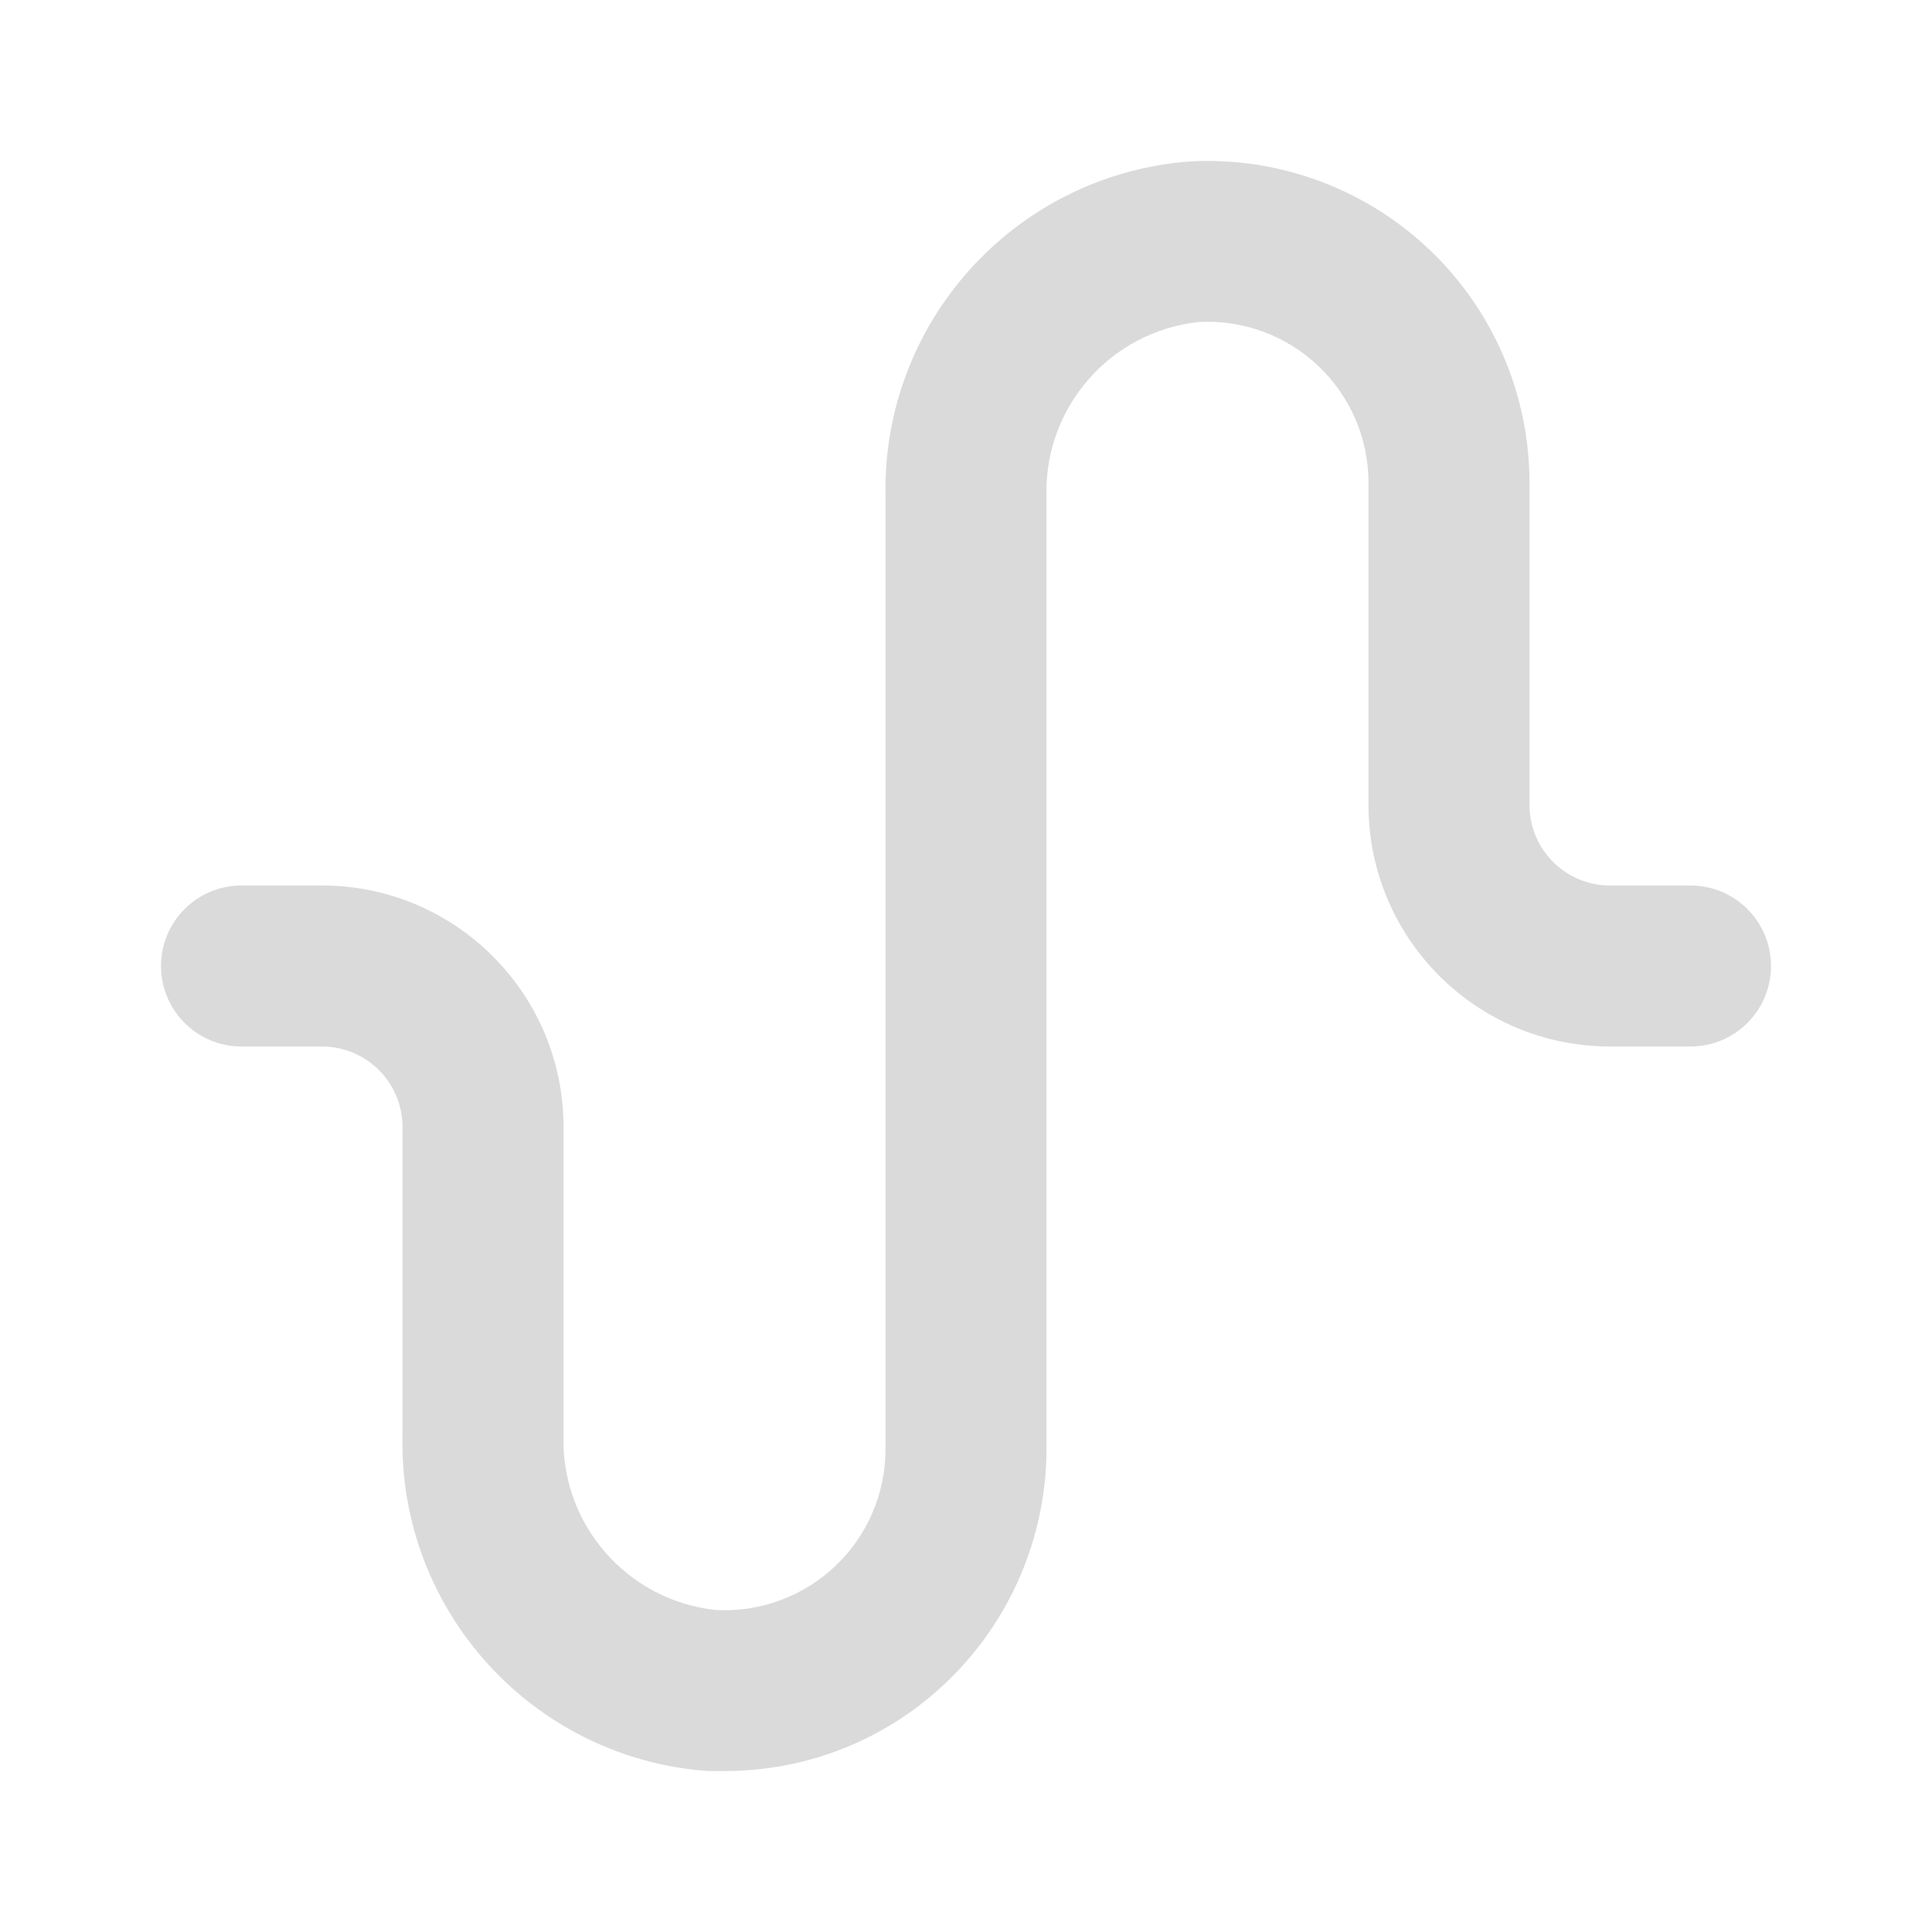
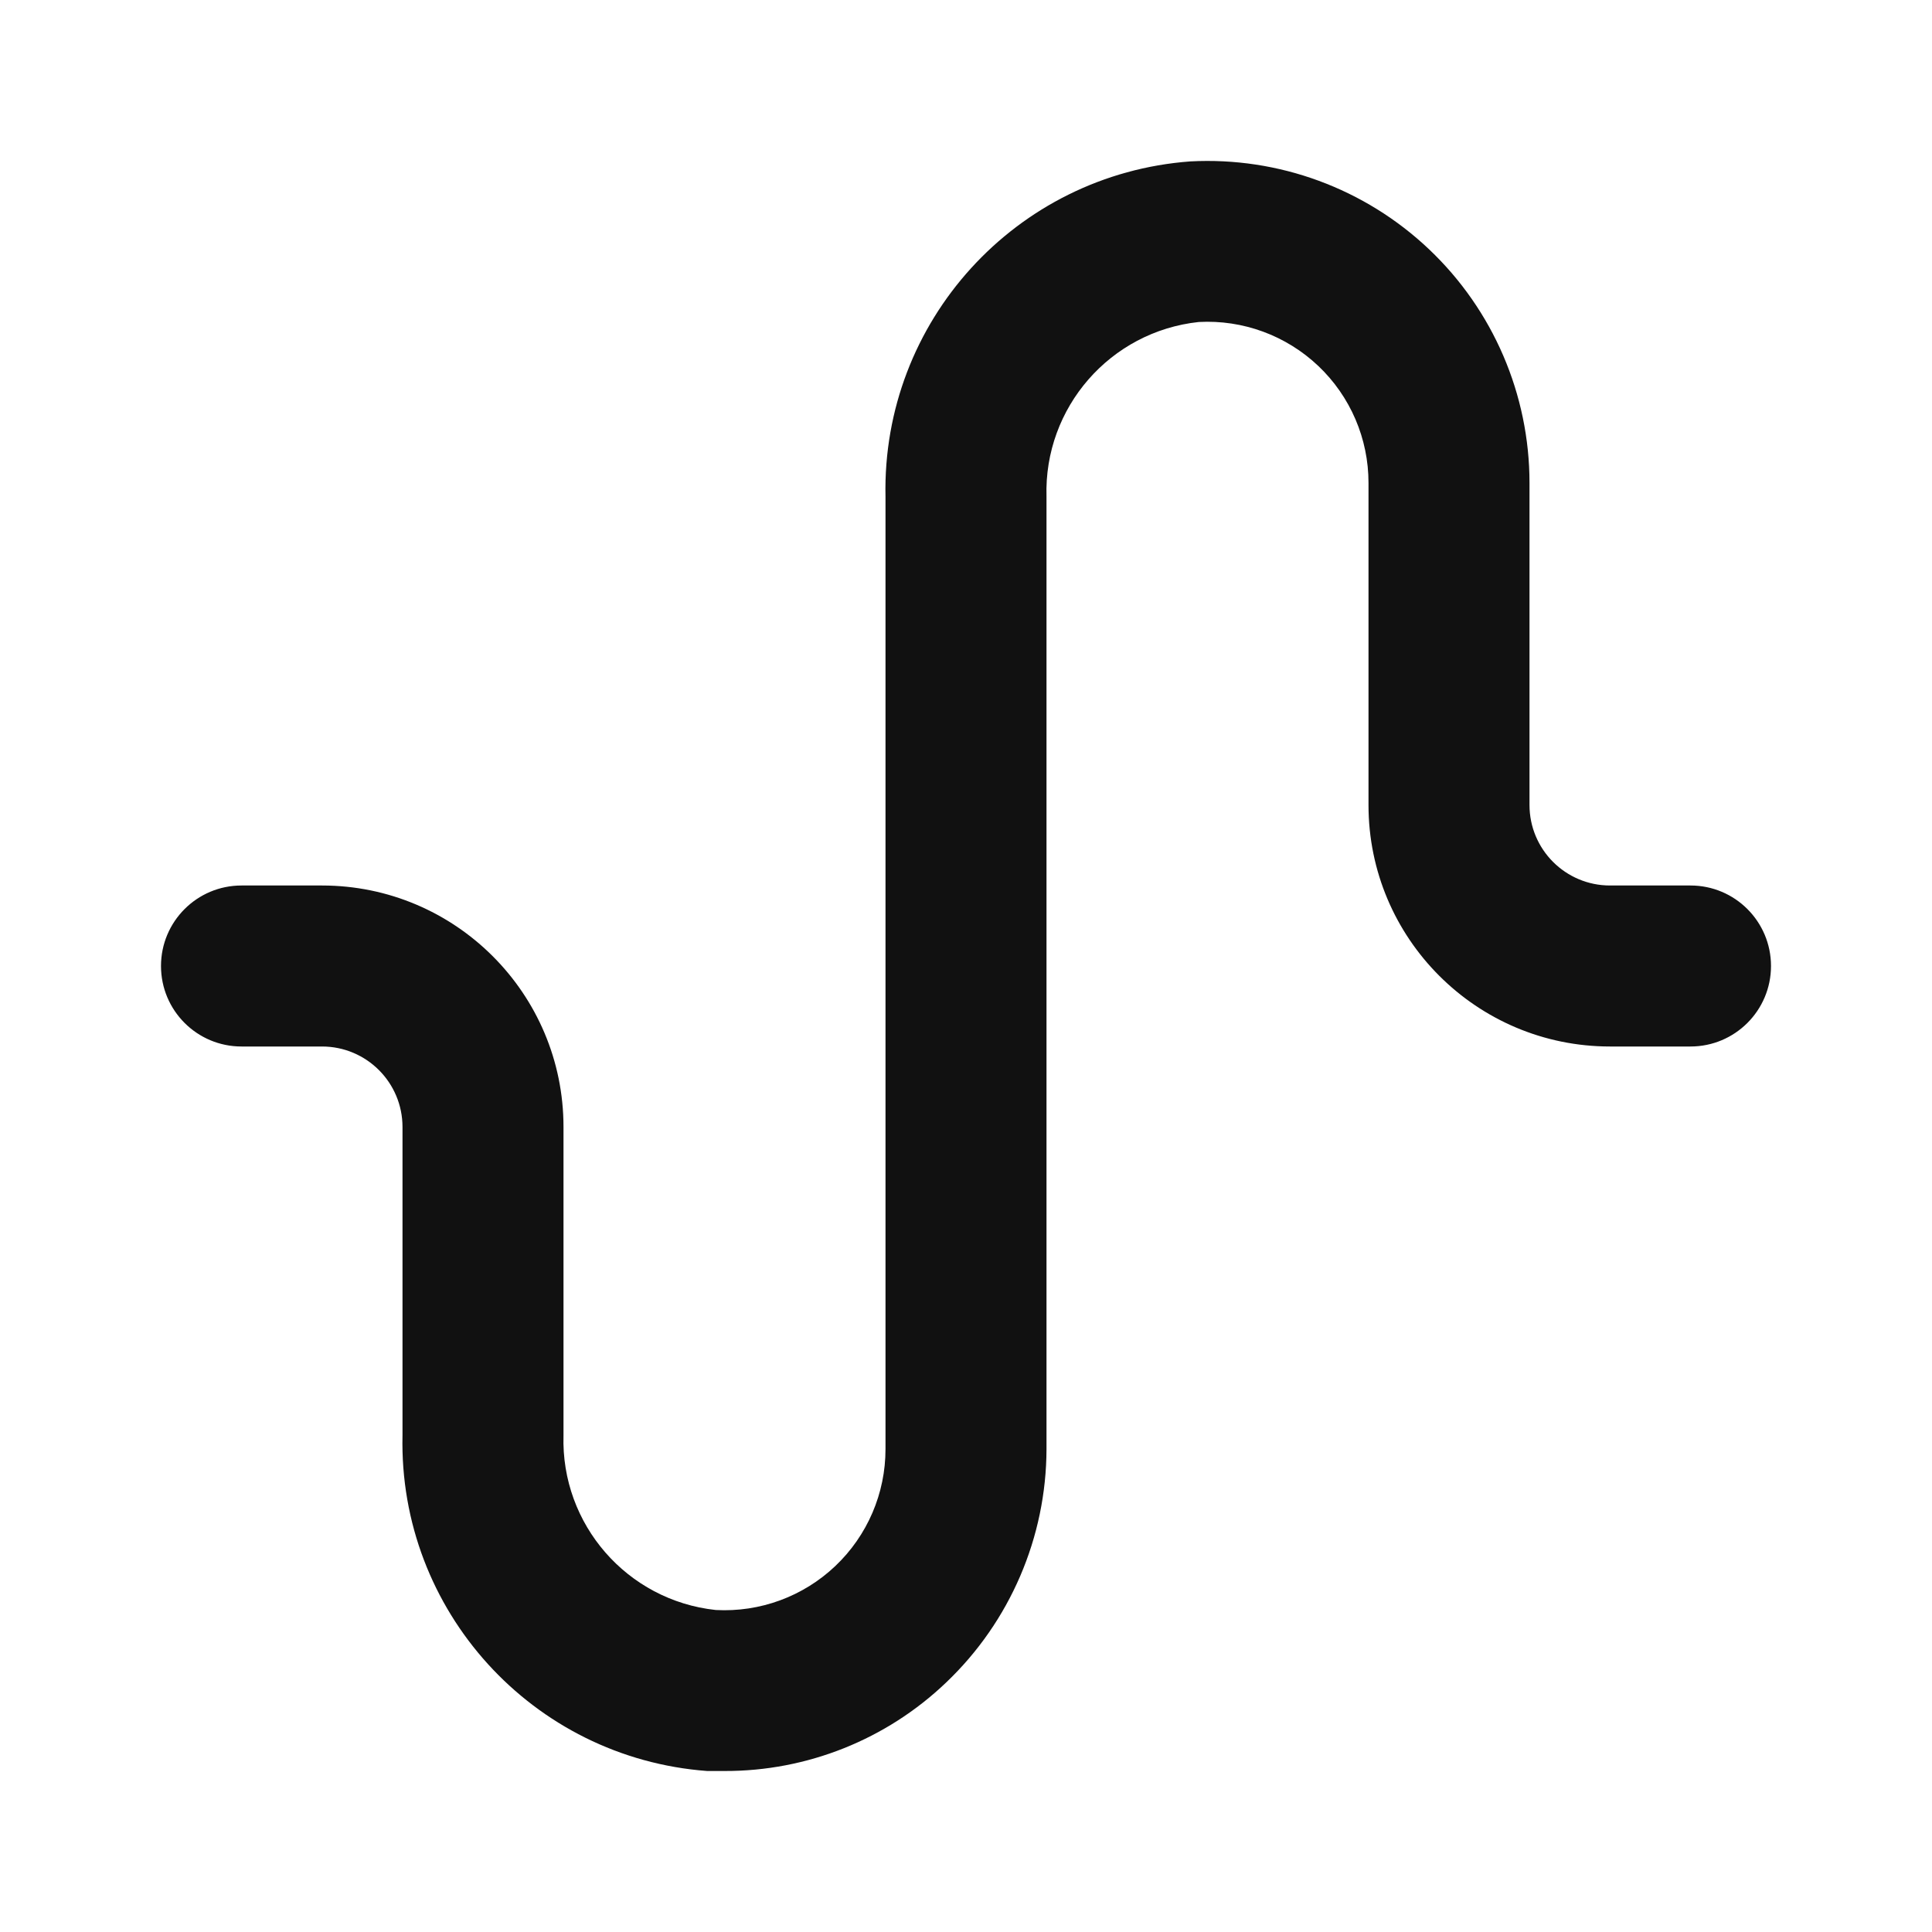
- <svg xmlns="http://www.w3.org/2000/svg" fill="#DADADA" viewBox="0 0 24 24">
+ <svg xmlns="http://www.w3.org/2000/svg" fill="#111111" viewBox="0 0 24 24">
  <path d="M17 10V6a2 2 0 00-2.109-2A2.118 2.118 0 0013 6.17V18a4.017 4.017 0 01-1.246 2.9A3.968 3.968 0 019 22h-.215A4.089 4.089 0 015 17.83V14a1 1 0 00-1-1H3a1 1 0 010-2h1a3 3 0 013 3v3.83A2.118 2.118 0 008.891 20 2 2 0 0011 18V6.17a4.089 4.089 0 013.787-4.165A4 4 0 0119 6v4a1 1 0 001 1h1a1 1 0 010 2h-1a3 3 0 01-3-3z" />
</svg>
